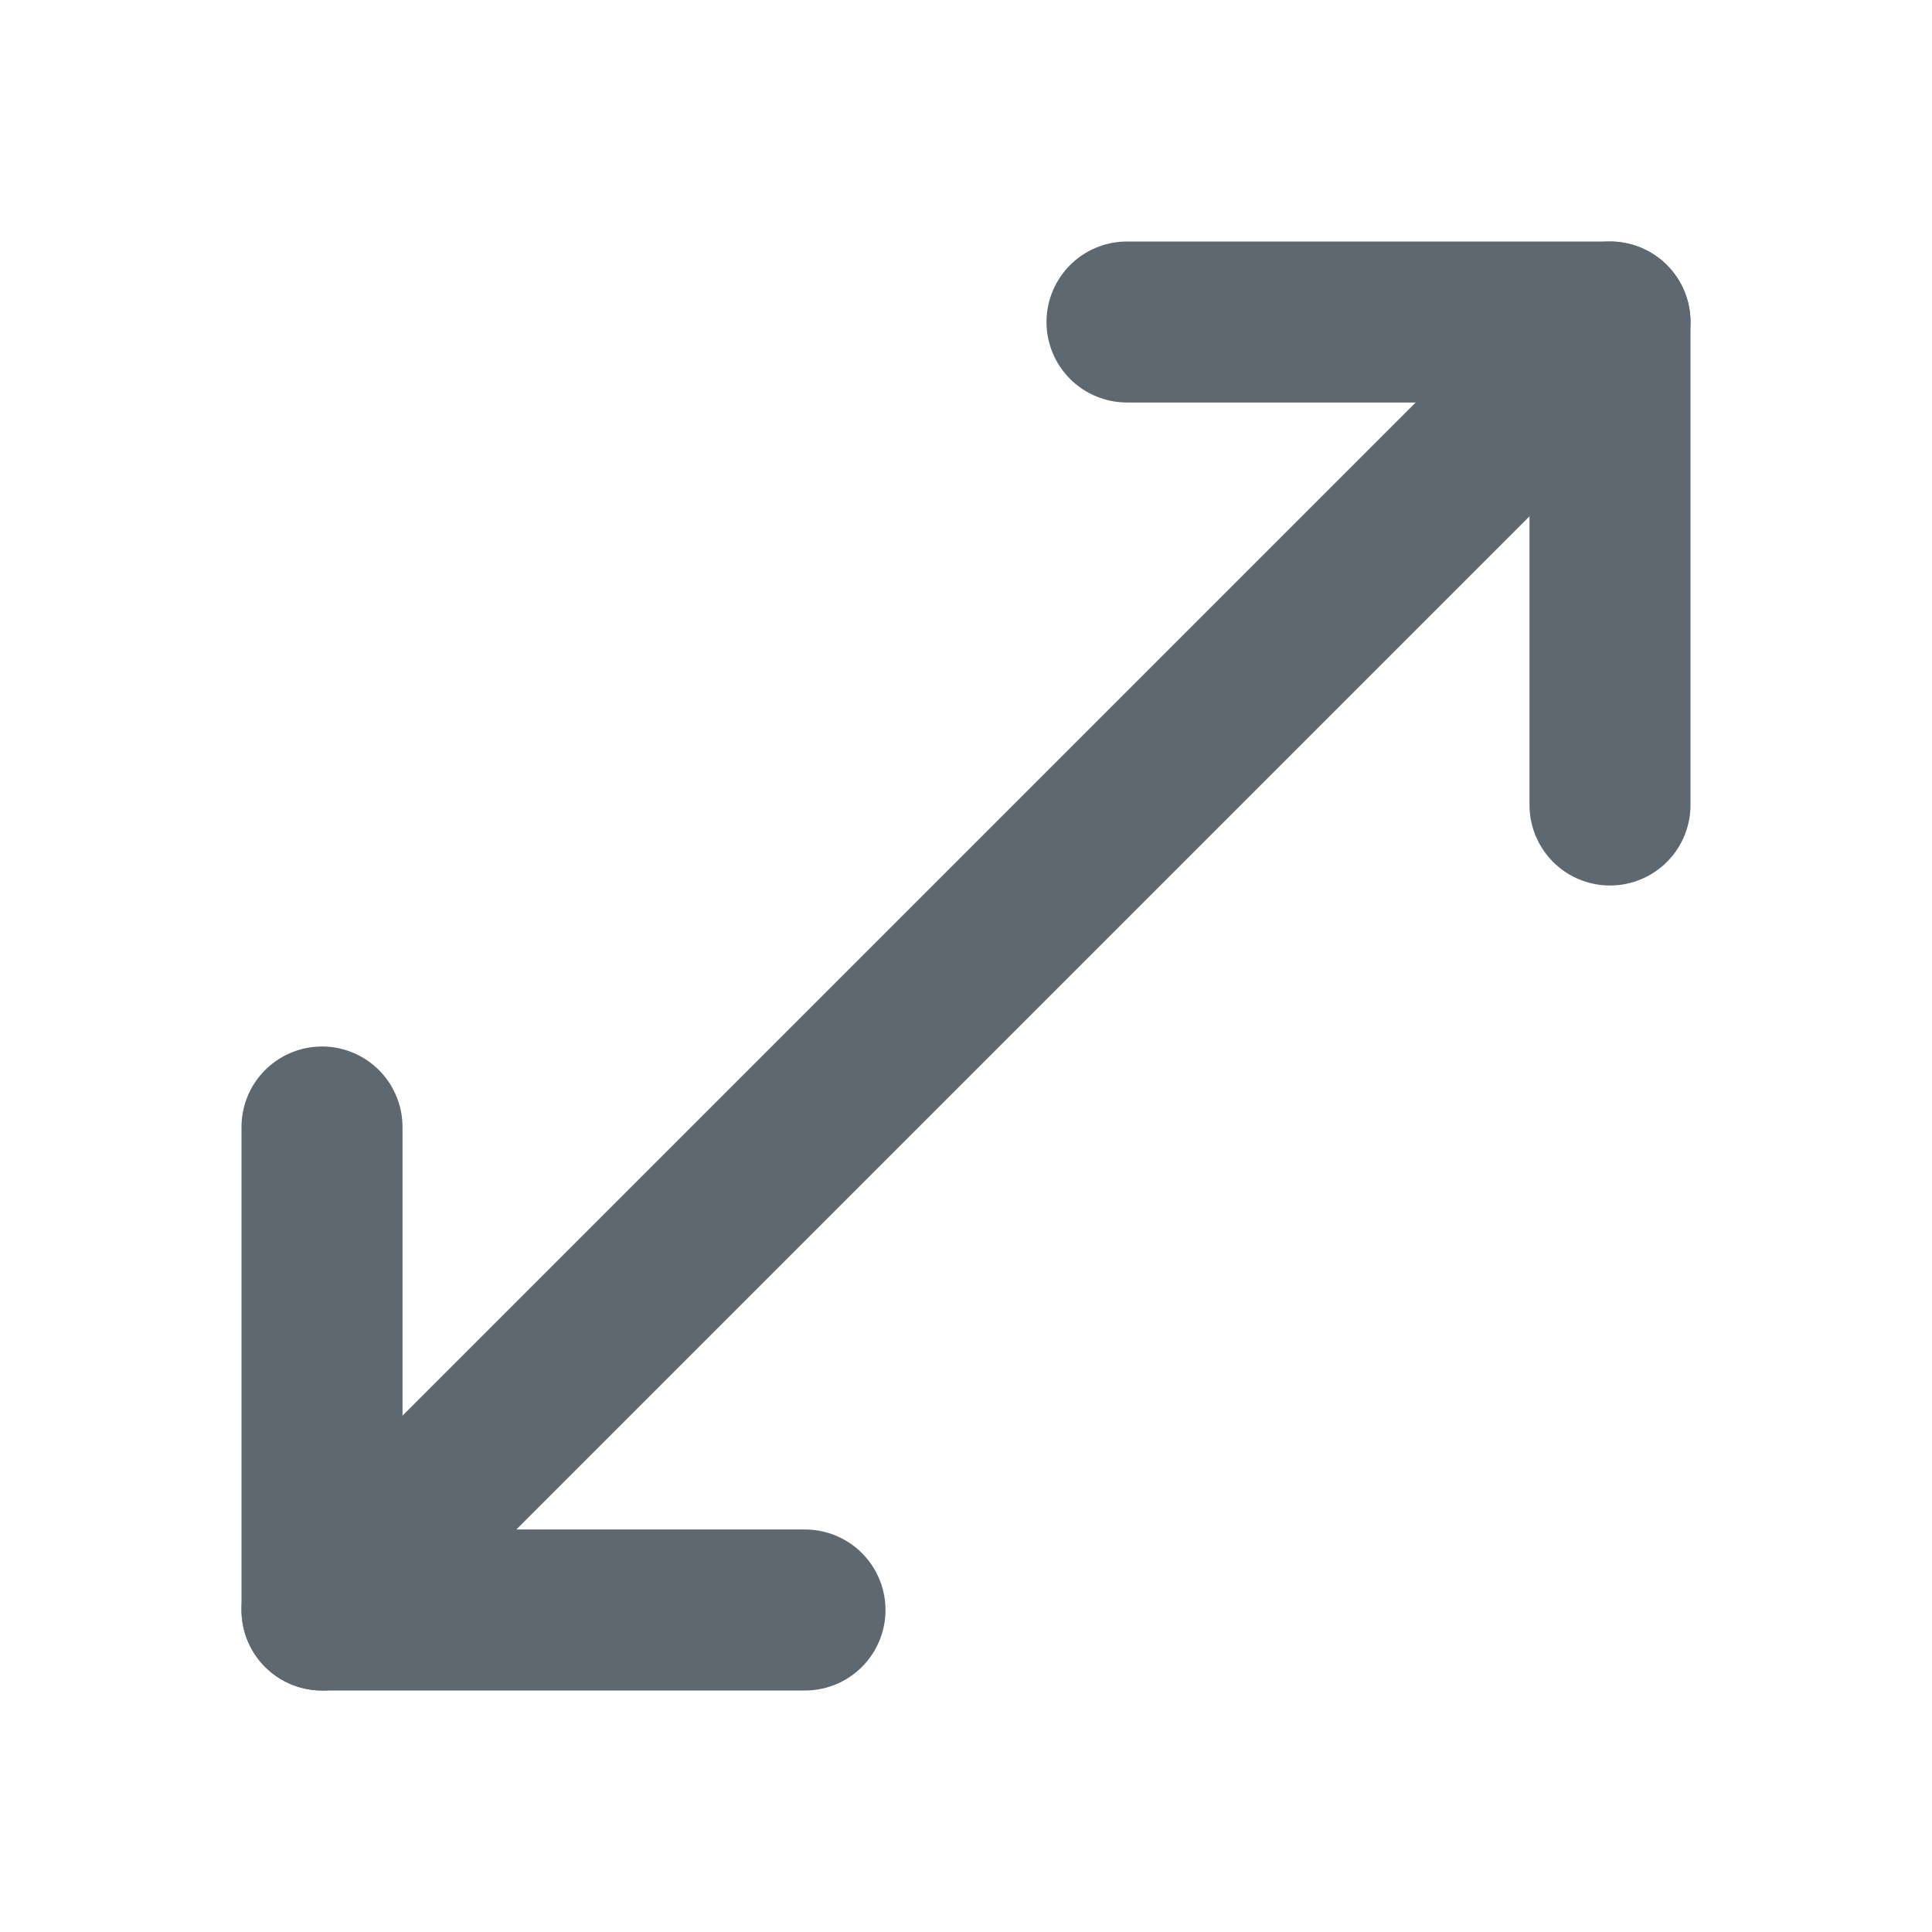
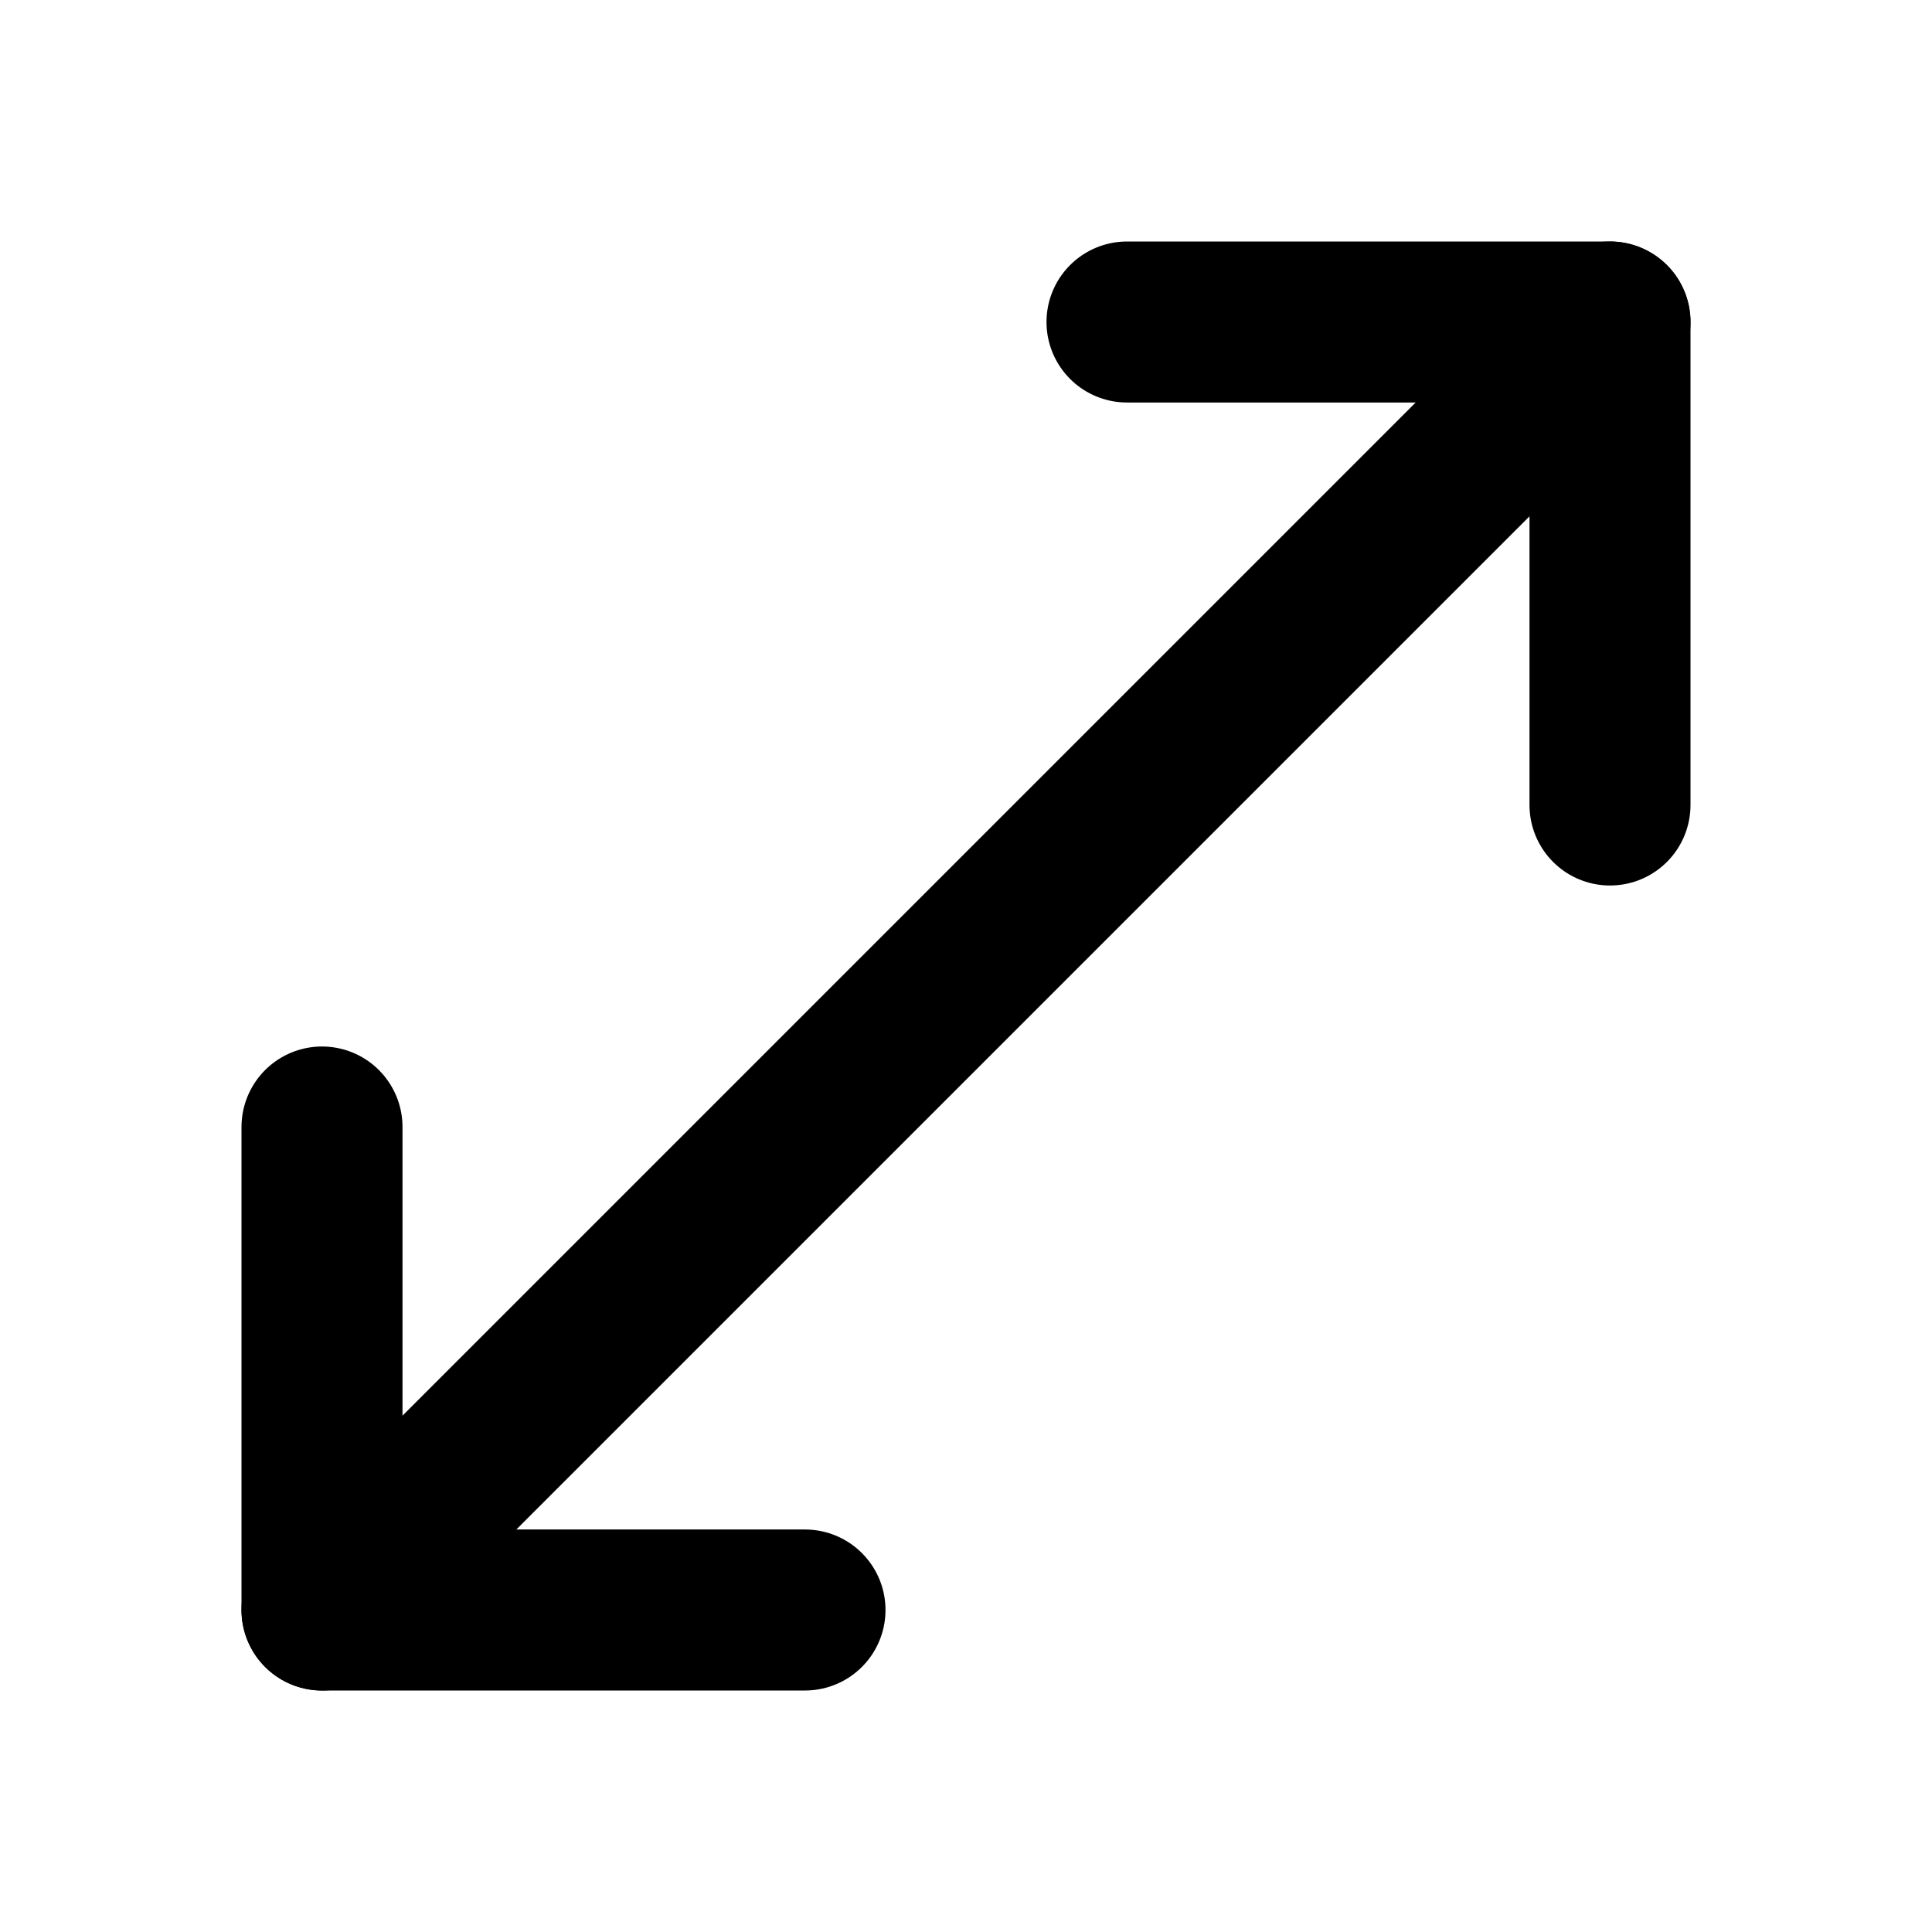
- <svg xmlns="http://www.w3.org/2000/svg" width="24" height="24" viewBox="0 0 24 24" fill="none" stroke="#5D6871" stroke-width="2" stroke-linecap="round" stroke-linejoin="round">
+ <svg xmlns="http://www.w3.org/2000/svg" width="24" height="24" viewBox="0 0 24 24" fill="none" stroke="currentColor" stroke-width="2" stroke-linecap="round" stroke-linejoin="round">
  <path d="M14 4h6v6" />
  <path d="M10 20H4v-6" />
  <path d="M20 4 4 20" />
</svg>
